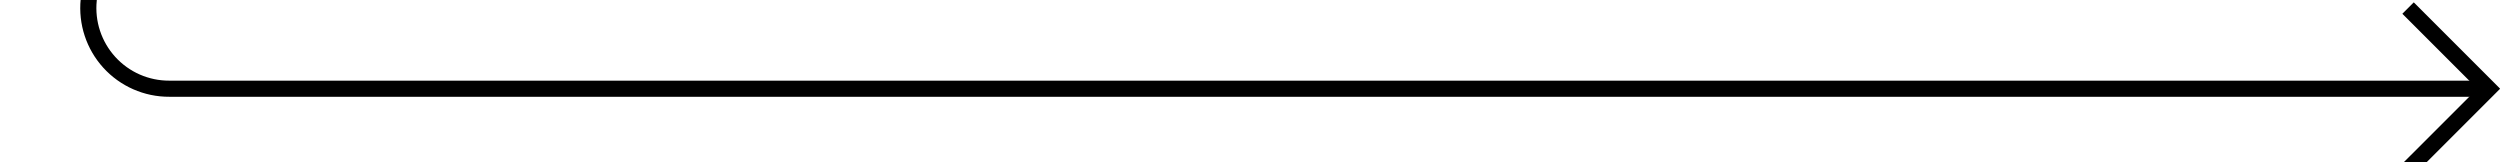
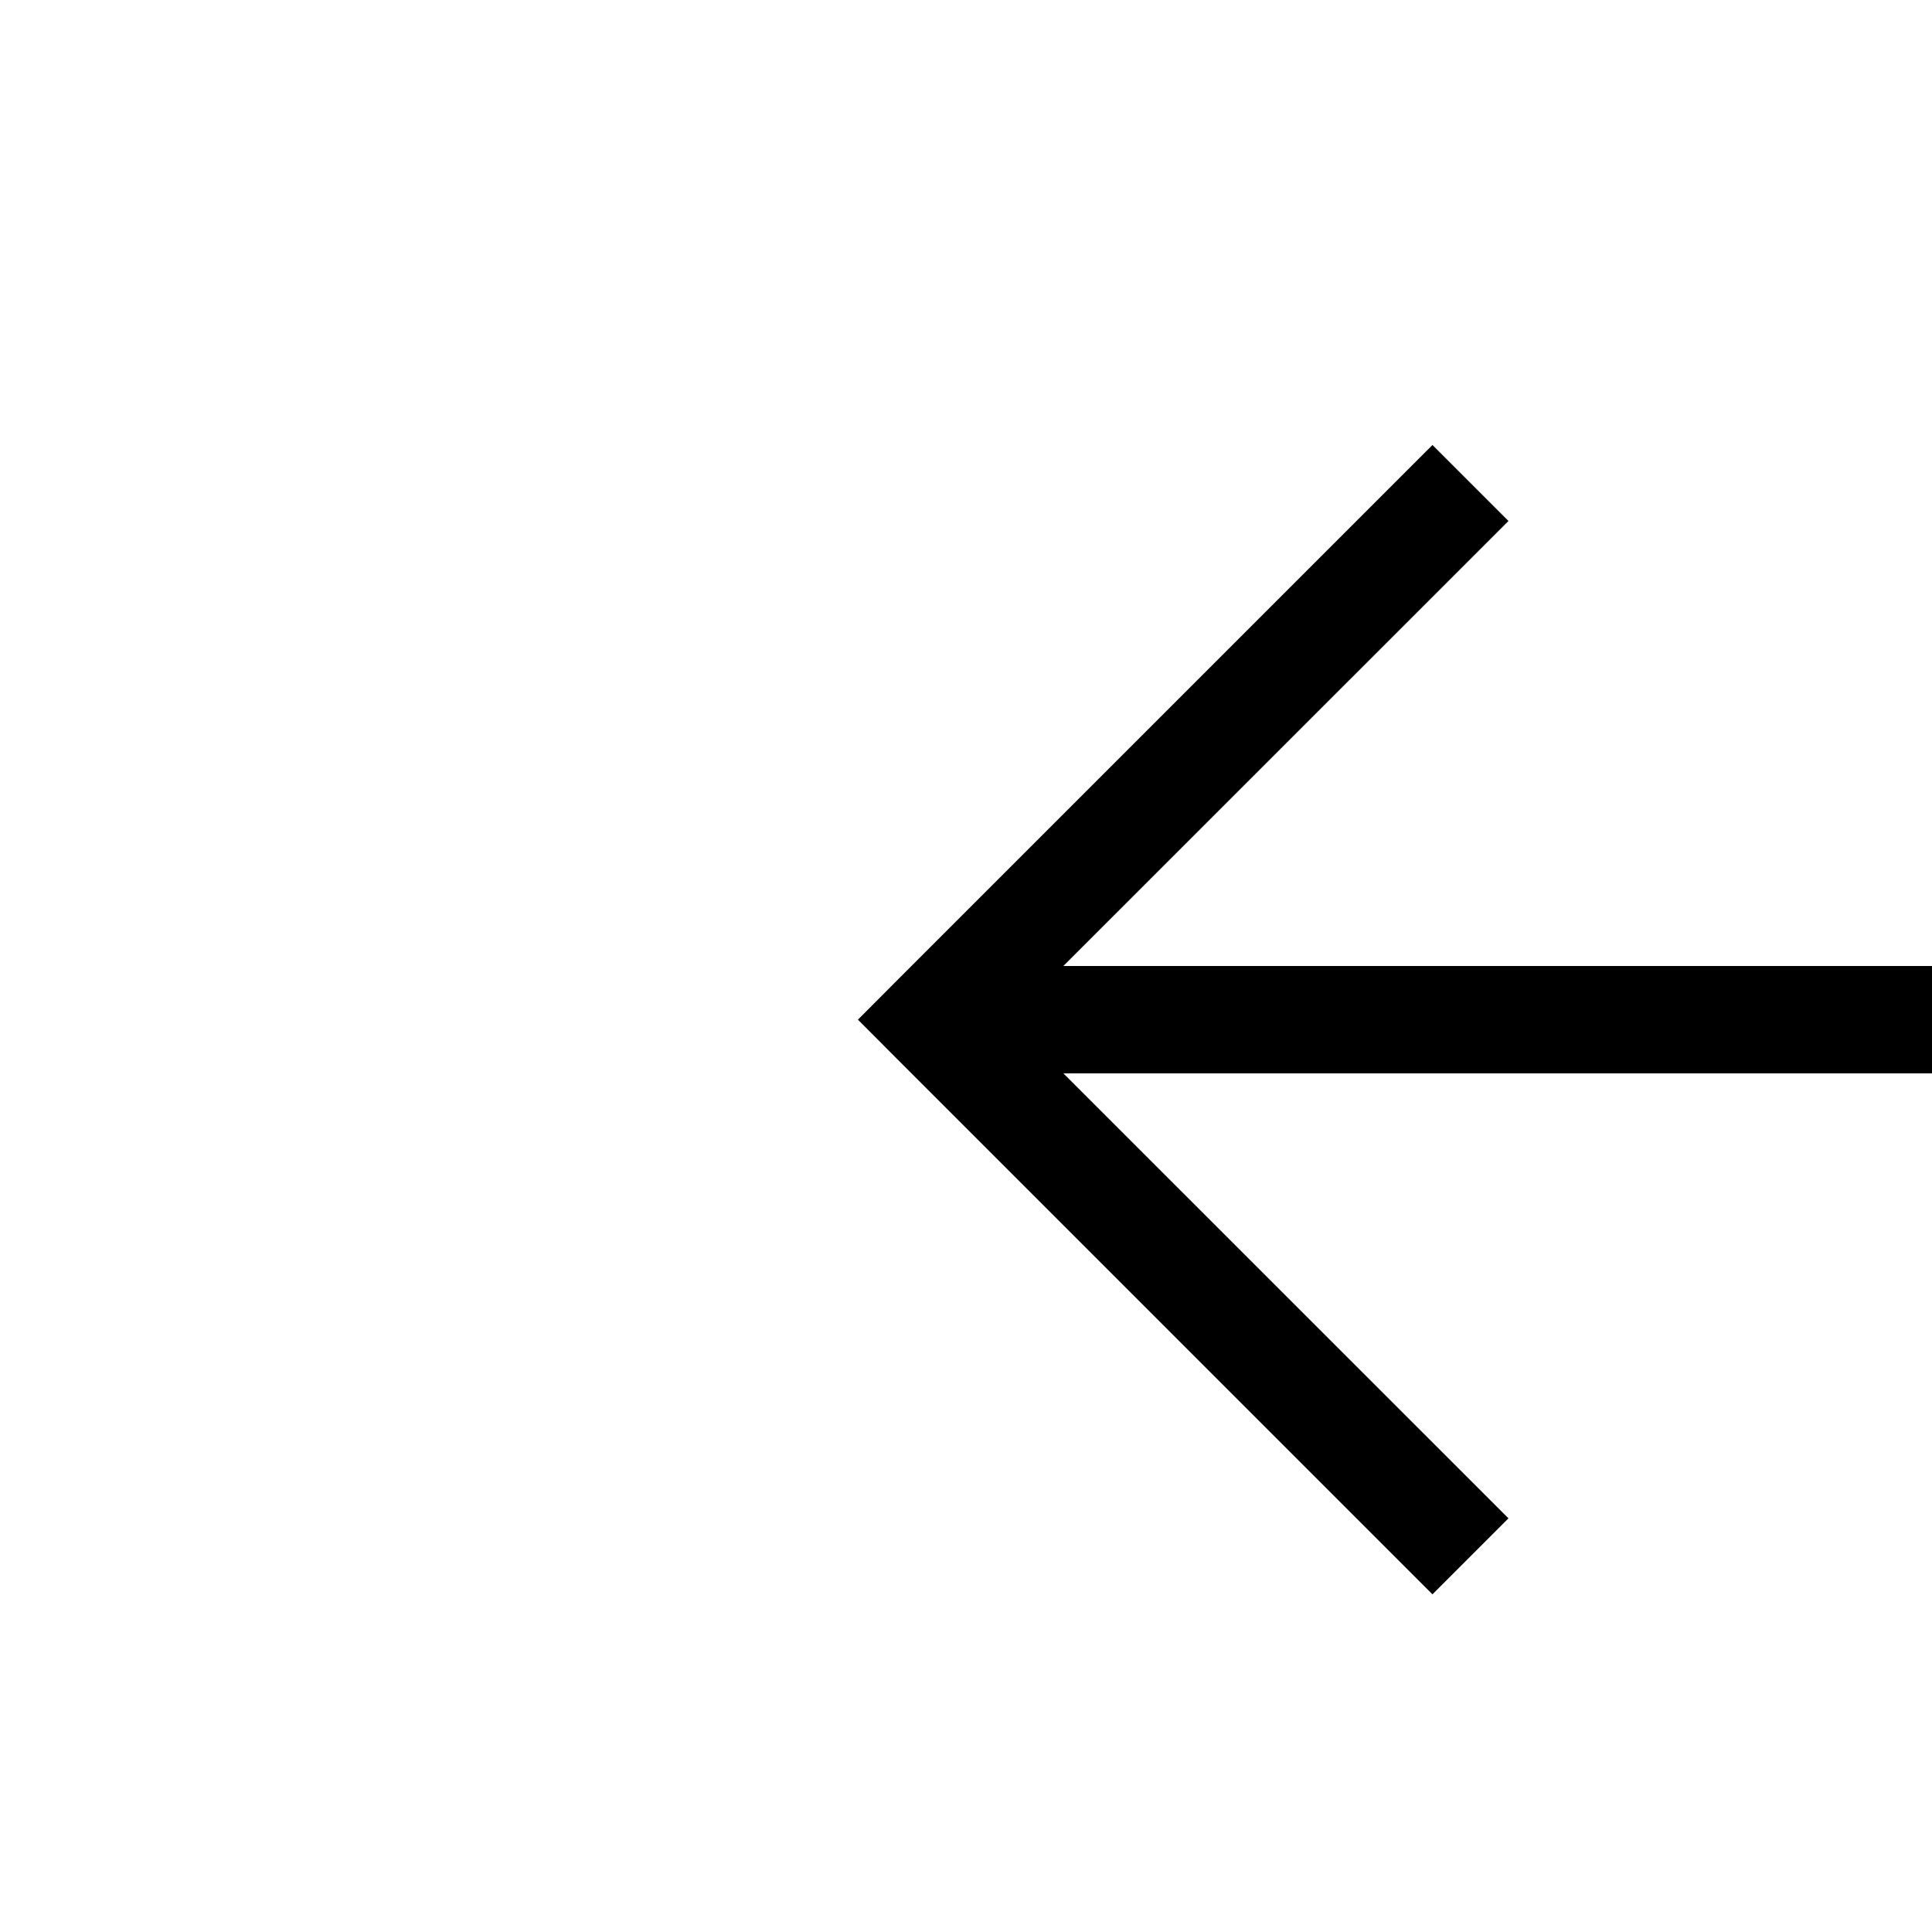
- <svg xmlns="http://www.w3.org/2000/svg" version="1.1" width="155px" height="10px" preserveAspectRatio="xMinYMid meet" viewBox="1197 298 155 8">
-   <path d="M 1202.5 212  L 1202.5 297  A 5 5 0 0 0 1207.5 302.5 L 1351 302.5  " stroke-width="1" stroke-dasharray="0" stroke="rgba(0, 0, 0, 1)" fill="none" class="stroke" />
-   <path d="M 1345.946 297.854  L 1350.593 302.5  L 1345.946 307.146  L 1346.654 307.854  L 1351.654 302.854  L 1352.007 302.5  L 1351.654 302.146  L 1346.654 297.146  L 1345.946 297.854  Z " fill-rule="nonzero" fill="rgba(0, 0, 0, 1)" stroke="none" class="fill" />
+ <svg xmlns="http://www.w3.org/2000/svg" version="1.1" width="18px" height="18px" preserveAspectRatio="xMinYMid meet" viewBox="1444 424 18 16">
+   <path d="M 1523 432.5  L 1453 432.5  " stroke-width="1" stroke-dasharray="0" stroke="rgba(0, 0, 0, 1)" fill="none" class="stroke" />
+   <path d="M 1458.054 437.146  L 1453.407 432.5  L 1458.054 427.854  L 1457.346 427.146  L 1452.346 432.146  L 1451.993 432.5  L 1452.346 432.854  L 1457.346 437.854  L 1458.054 437.146  Z " fill-rule="nonzero" fill="rgba(0, 0, 0, 1)" stroke="none" class="fill" />
</svg>
